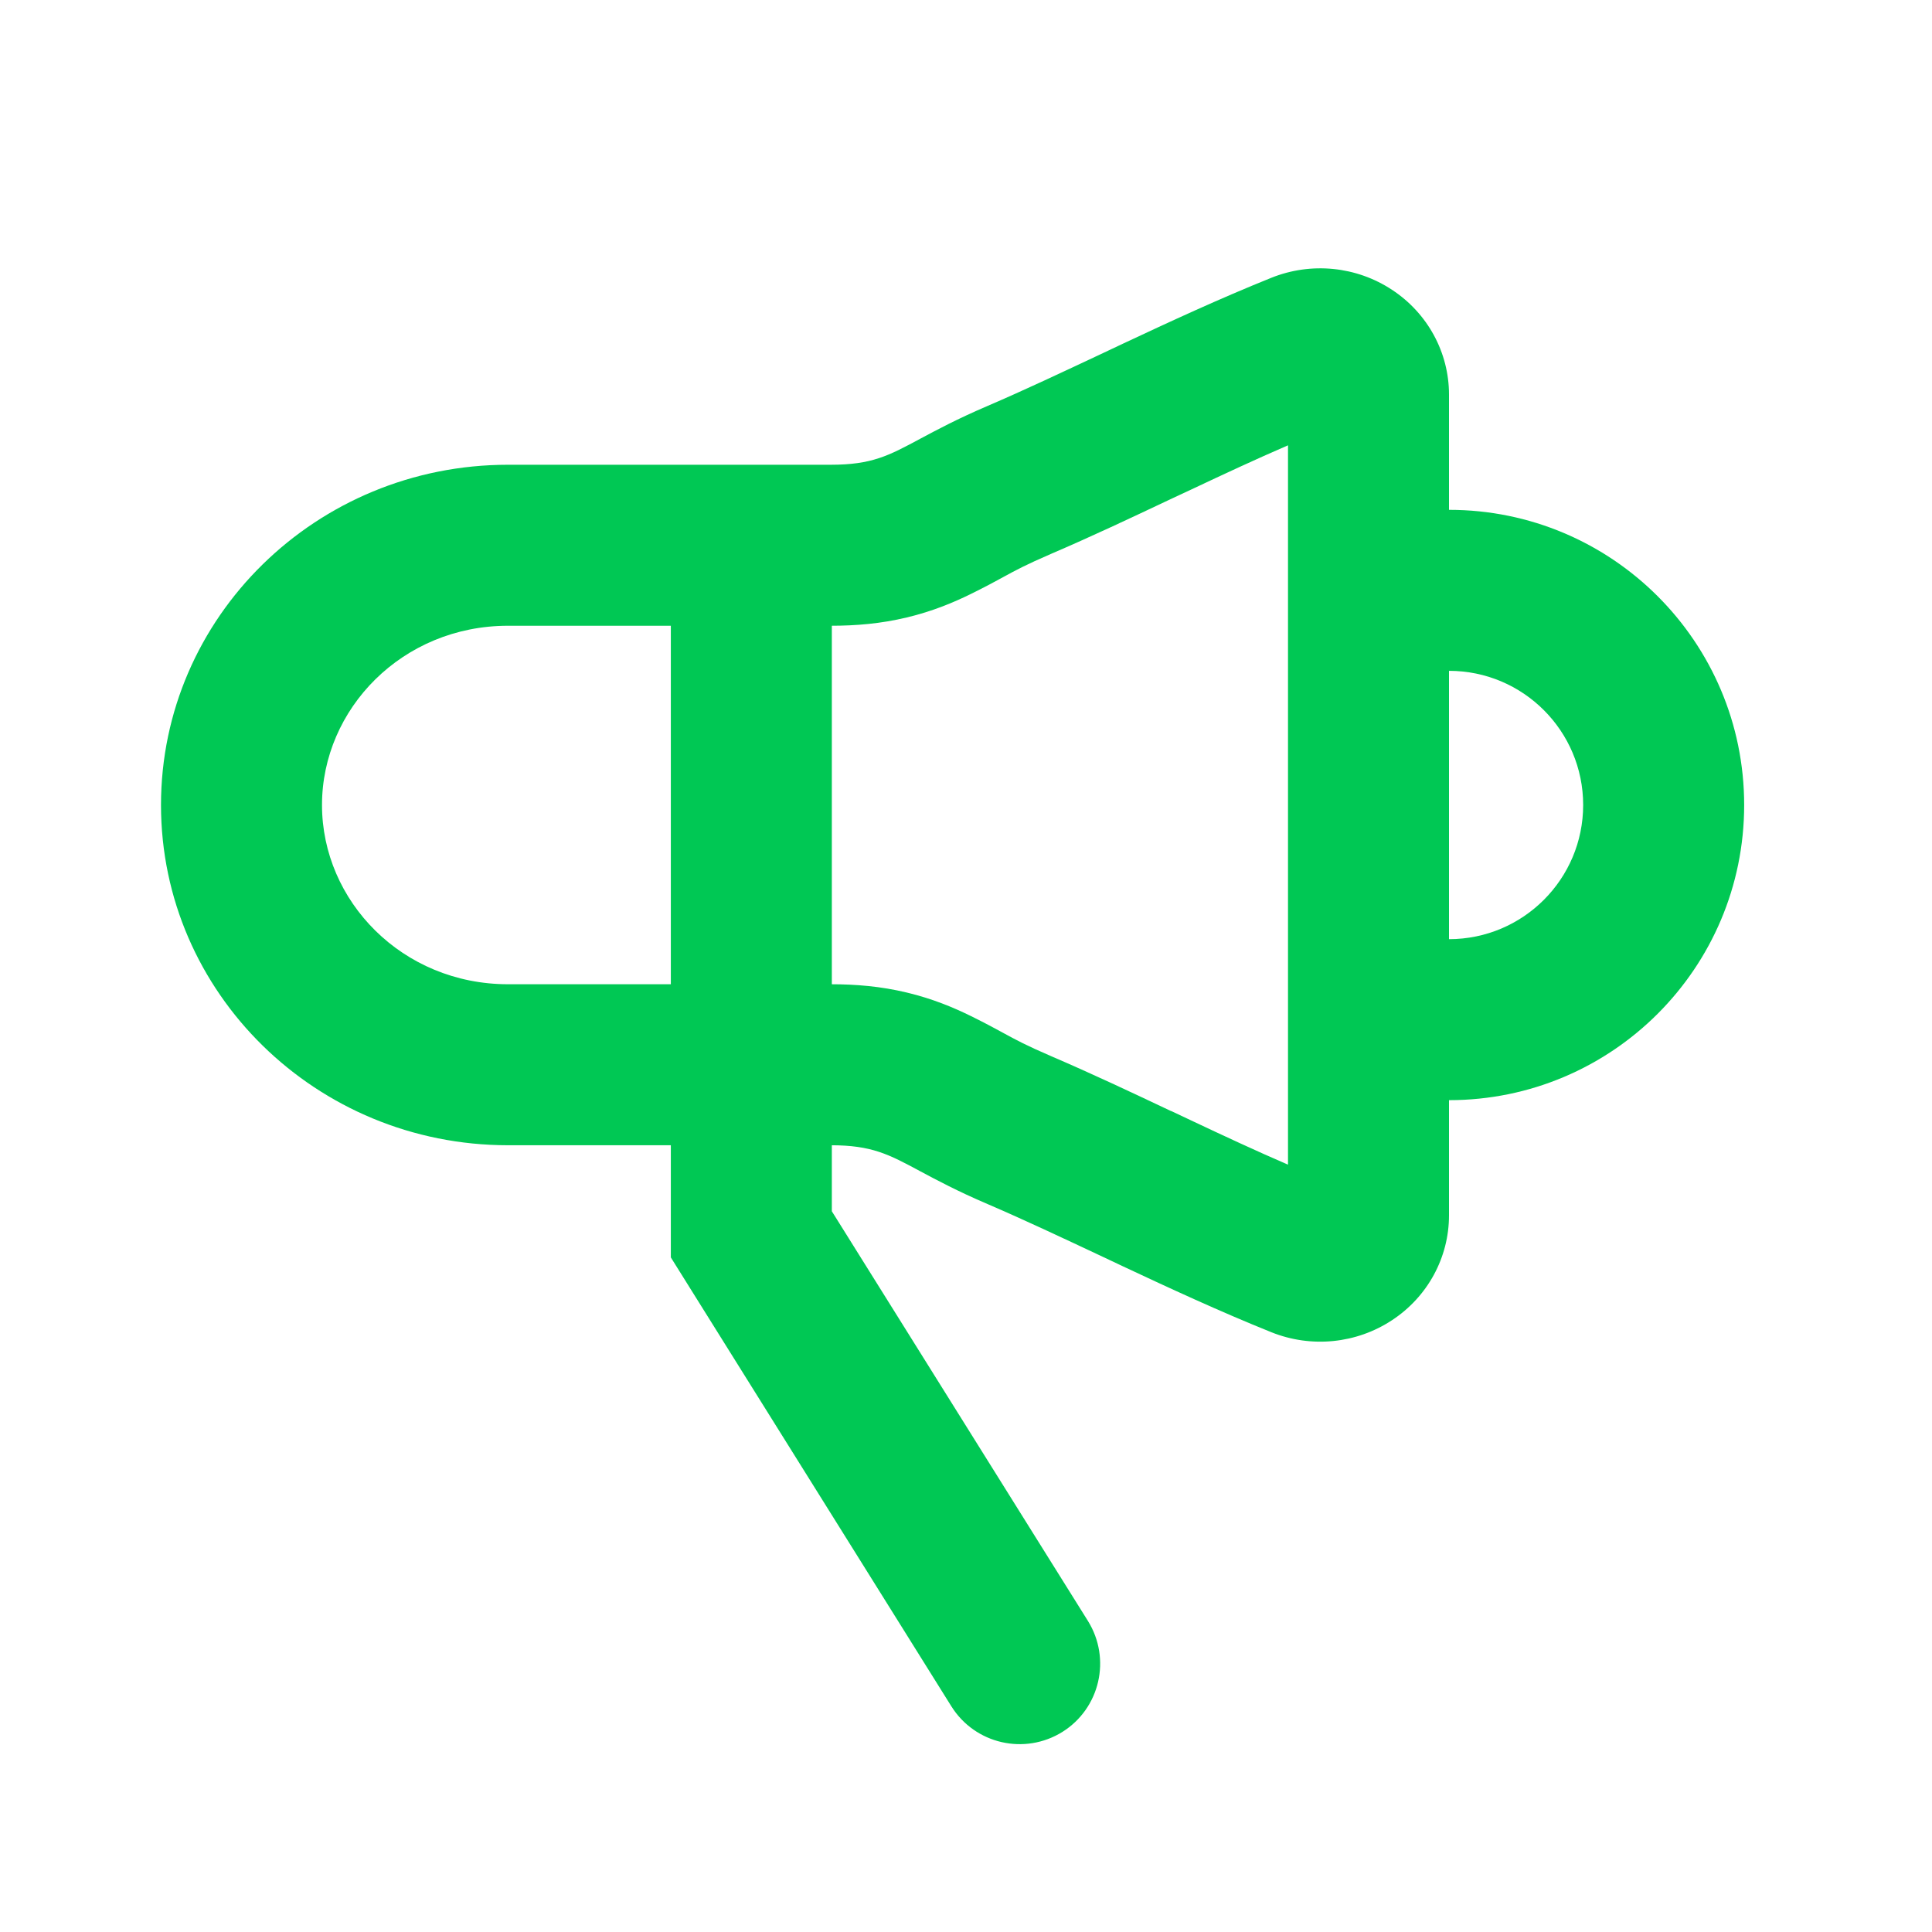
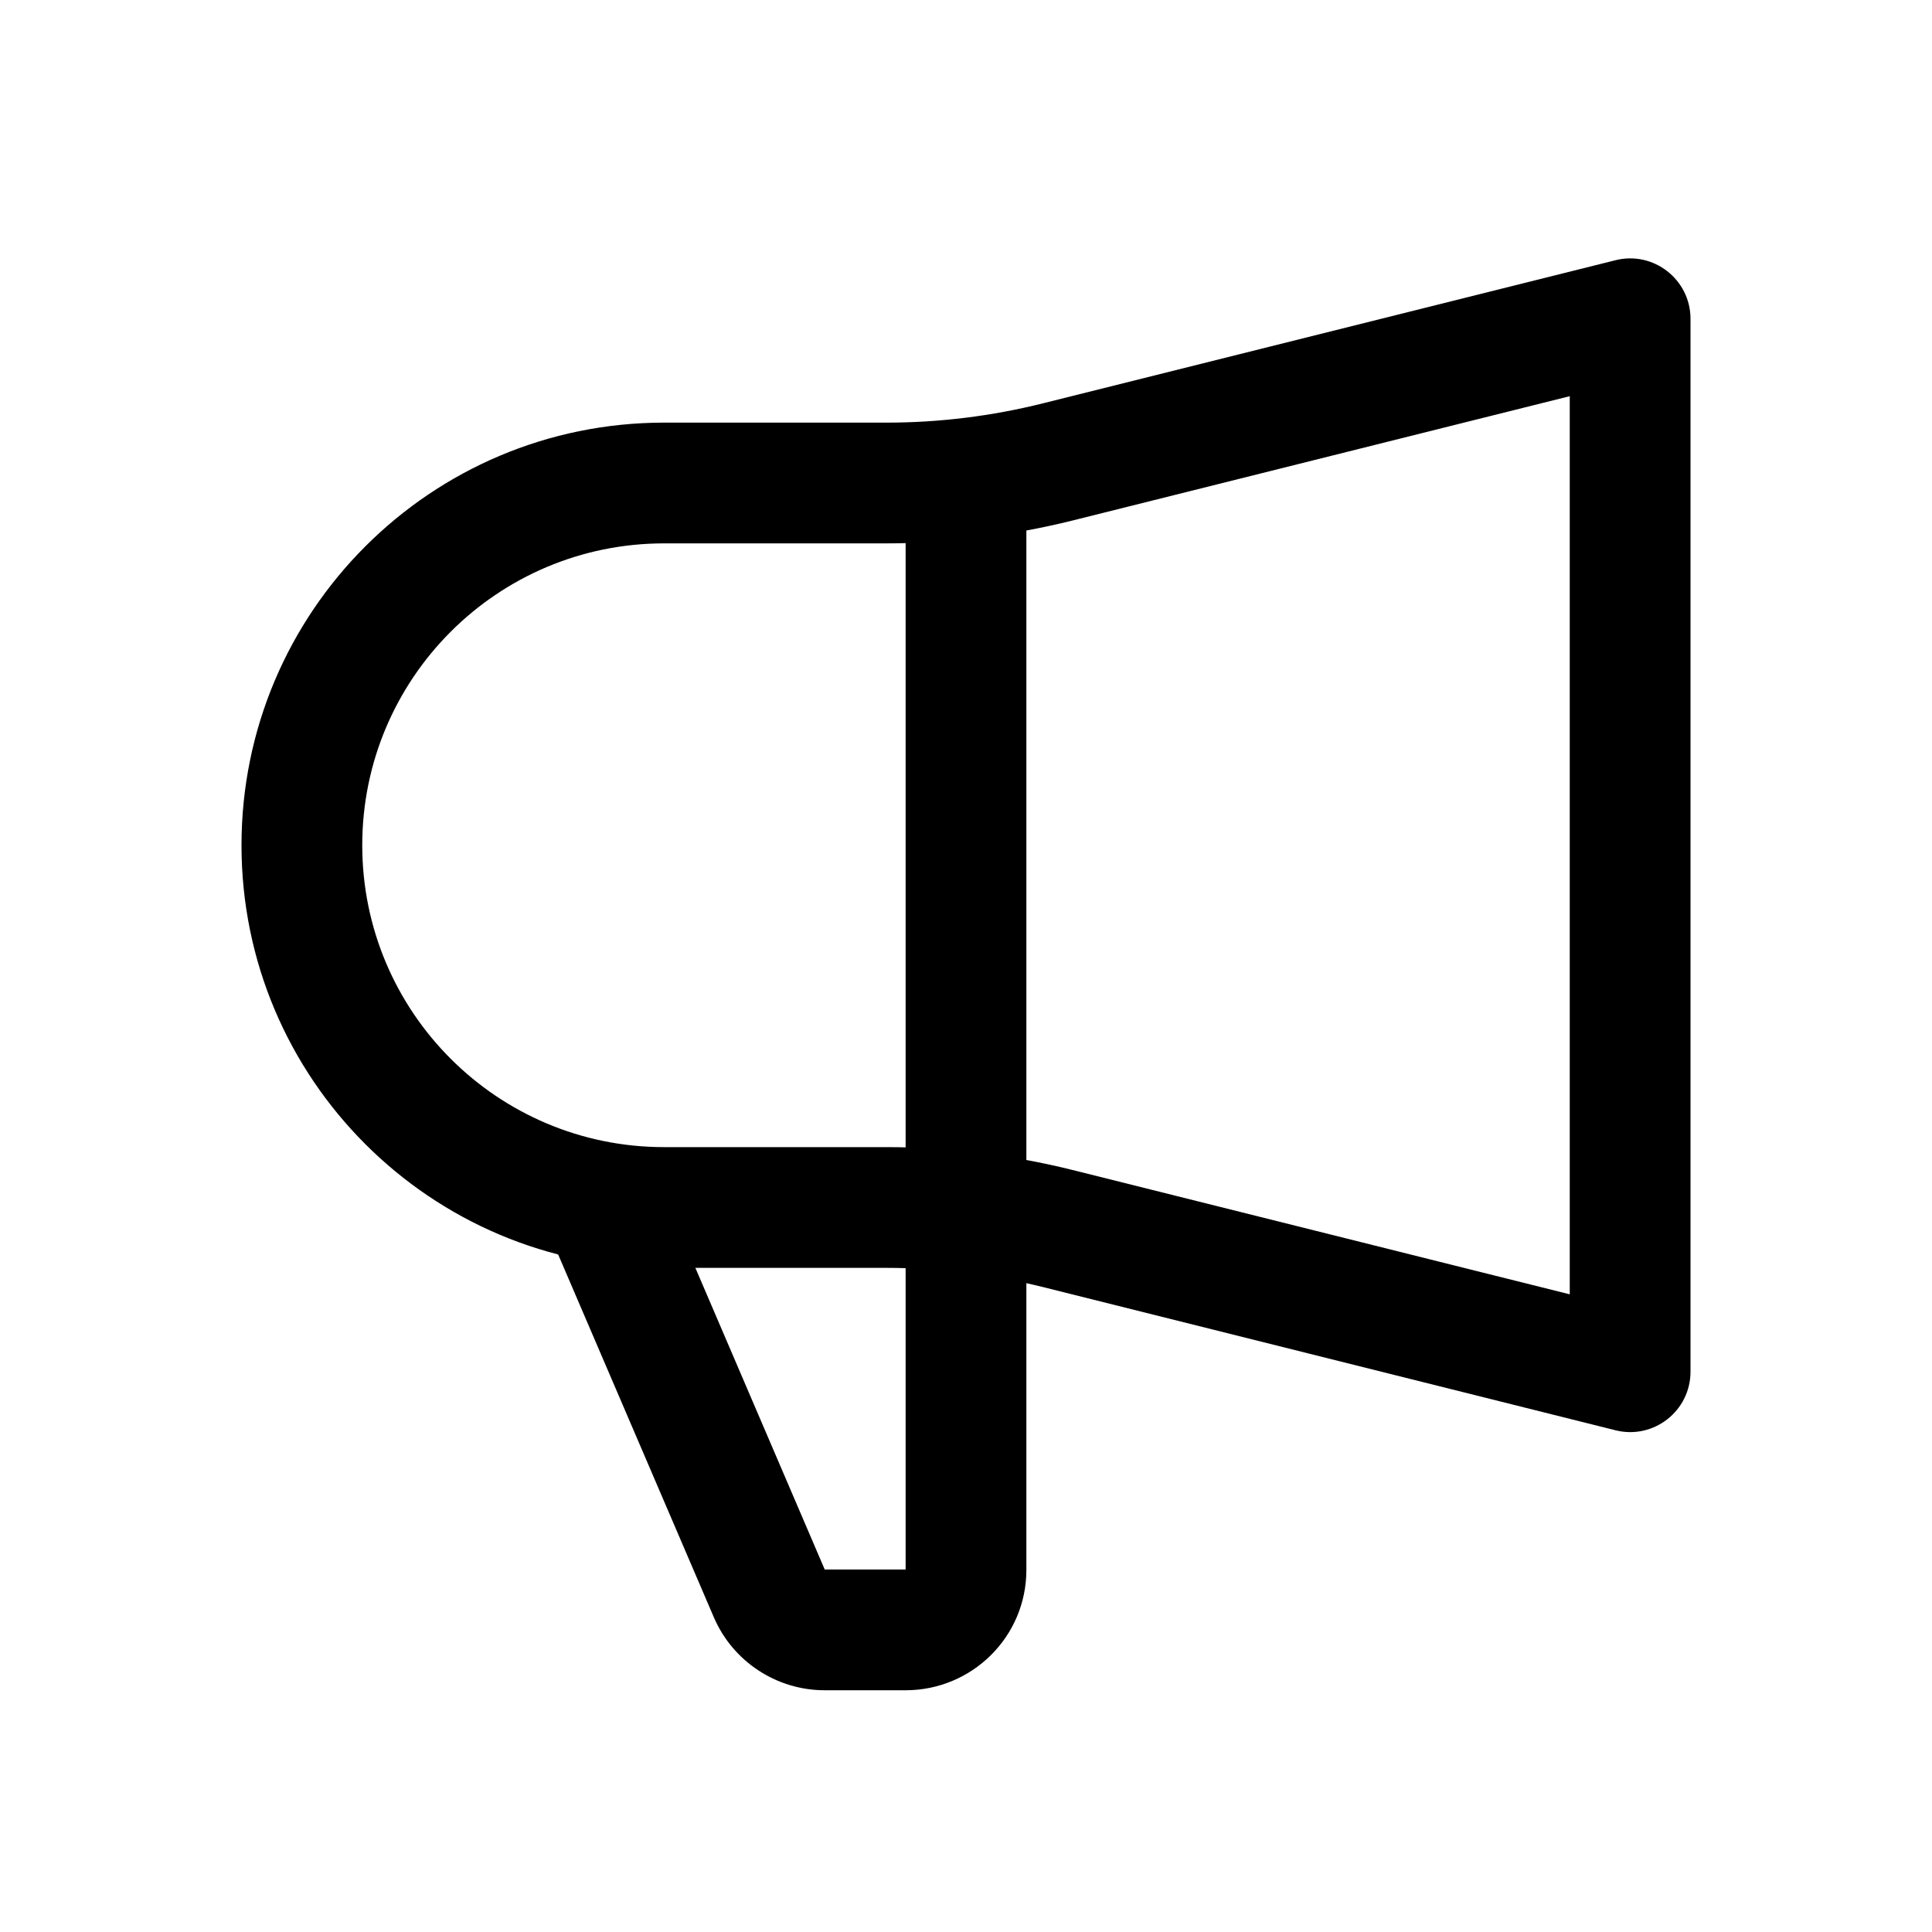
- <svg xmlns="http://www.w3.org/2000/svg" width="18" height="18" viewBox="0 0 18 18" fill="#00C854">
-   <path fill-rule="evenodd" clip-rule="evenodd" d="M12.969 2.7C12.637 2.481 12.216 2.439 11.845 2.588C11.365 2.781 10.897 2.998 10.46 3.203L10.278 3.289C9.901 3.466 9.55 3.632 9.201 3.782C8.918 3.903 8.725 4.007 8.571 4.089C8.279 4.246 8.122 4.33 7.74 4.33H4.733C2.947 4.33 1.5 5.75 1.5 7.5C1.5 9.25 2.947 10.67 4.733 10.67H7.74C8.122 10.67 8.279 10.754 8.571 10.911C8.725 10.993 8.918 11.097 9.201 11.218C9.55 11.368 9.901 11.534 10.278 11.711L10.46 11.797C10.897 12.002 11.365 12.219 11.845 12.412C12.216 12.561 12.637 12.519 12.969 12.3C13.301 12.082 13.5 11.716 13.5 11.323V3.676C13.5 3.284 13.301 2.918 12.969 2.7ZM12 4.149C11.699 4.279 11.399 4.419 11.098 4.561L10.905 4.651C10.537 4.825 10.166 5 9.793 5.16C9.559 5.261 9.463 5.313 9.346 5.377C9.269 5.419 9.183 5.466 9.043 5.535C8.888 5.611 8.691 5.695 8.447 5.753C8.206 5.811 7.972 5.83 7.74 5.83H4.733C3.748 5.83 3 6.605 3 7.5C3 8.395 3.748 9.17 4.733 9.17H7.74C7.972 9.17 8.206 9.189 8.447 9.247C8.691 9.305 8.888 9.389 9.043 9.465C9.183 9.534 9.269 9.581 9.346 9.623C9.463 9.687 9.559 9.739 9.793 9.84C10.166 10 10.537 10.175 10.905 10.349L10.918 10.354L11.098 10.439C11.399 10.581 11.699 10.721 12 10.851V4.149Z" />
-   <path fill-rule="evenodd" clip-rule="evenodd" d="M7 4.75C7.414 4.75 7.75 5.086 7.75 5.5V11.285L10.136 15.102C10.355 15.454 10.249 15.916 9.898 16.136C9.546 16.355 9.084 16.249 8.864 15.898L6.25 11.715V5.5C6.25 5.086 6.586 4.75 7 4.75Z" />
-   <path fill-rule="evenodd" clip-rule="evenodd" d="M14.75 7.5C14.75 6.81 14.19 6.25 13.5 6.25V4.75C15.019 4.75 16.25 5.981 16.25 7.5C16.25 9.019 15.019 10.25 13.5 10.25V8.75C14.19 8.75 14.75 8.19 14.75 7.5Z" />
+ <svg xmlns="http://www.w3.org/2000/svg" width="16" height="16" viewBox="0 0 16 16" fill="black">
+   <path fill-rule="evenodd" clip-rule="evenodd" d="M13 3.281L8.881 4.311C8.377 4.436 7.861 4.5 7.342 4.5H5.5C4.119 4.5 3 5.619 3 7C3 8.381 4.119 9.5 5.5 9.5H7.342C7.861 9.5 8.377 9.564 8.881 9.689L13 10.719V3.281ZM5.5 3.5C3.567 3.5 2 5.067 2 7C2 8.933 3.567 10.5 5.5 10.5H7.342C7.779 10.5 8.214 10.554 8.638 10.659L13.379 11.845C13.694 11.924 14 11.685 14 11.36V2.64C14 2.315 13.694 2.076 13.379 2.155L8.638 3.34C8.214 3.446 7.779 3.5 7.342 3.5H5.5Z" />
+   <path fill-rule="evenodd" clip-rule="evenodd" d="M8 3.498C8.276 3.498 8.5 3.722 8.5 3.998V13.001C8.5 13.557 8.048 13.998 7.5 13.998H6.83C6.43 13.998 6.068 13.759 5.911 13.392L4.54 10.197C4.432 9.943 4.549 9.649 4.803 9.541C5.057 9.432 5.351 9.549 5.46 9.803L6.83 12.998H7.5V3.998C7.5 3.722 7.724 3.498 8 3.498Z" />
</svg>
